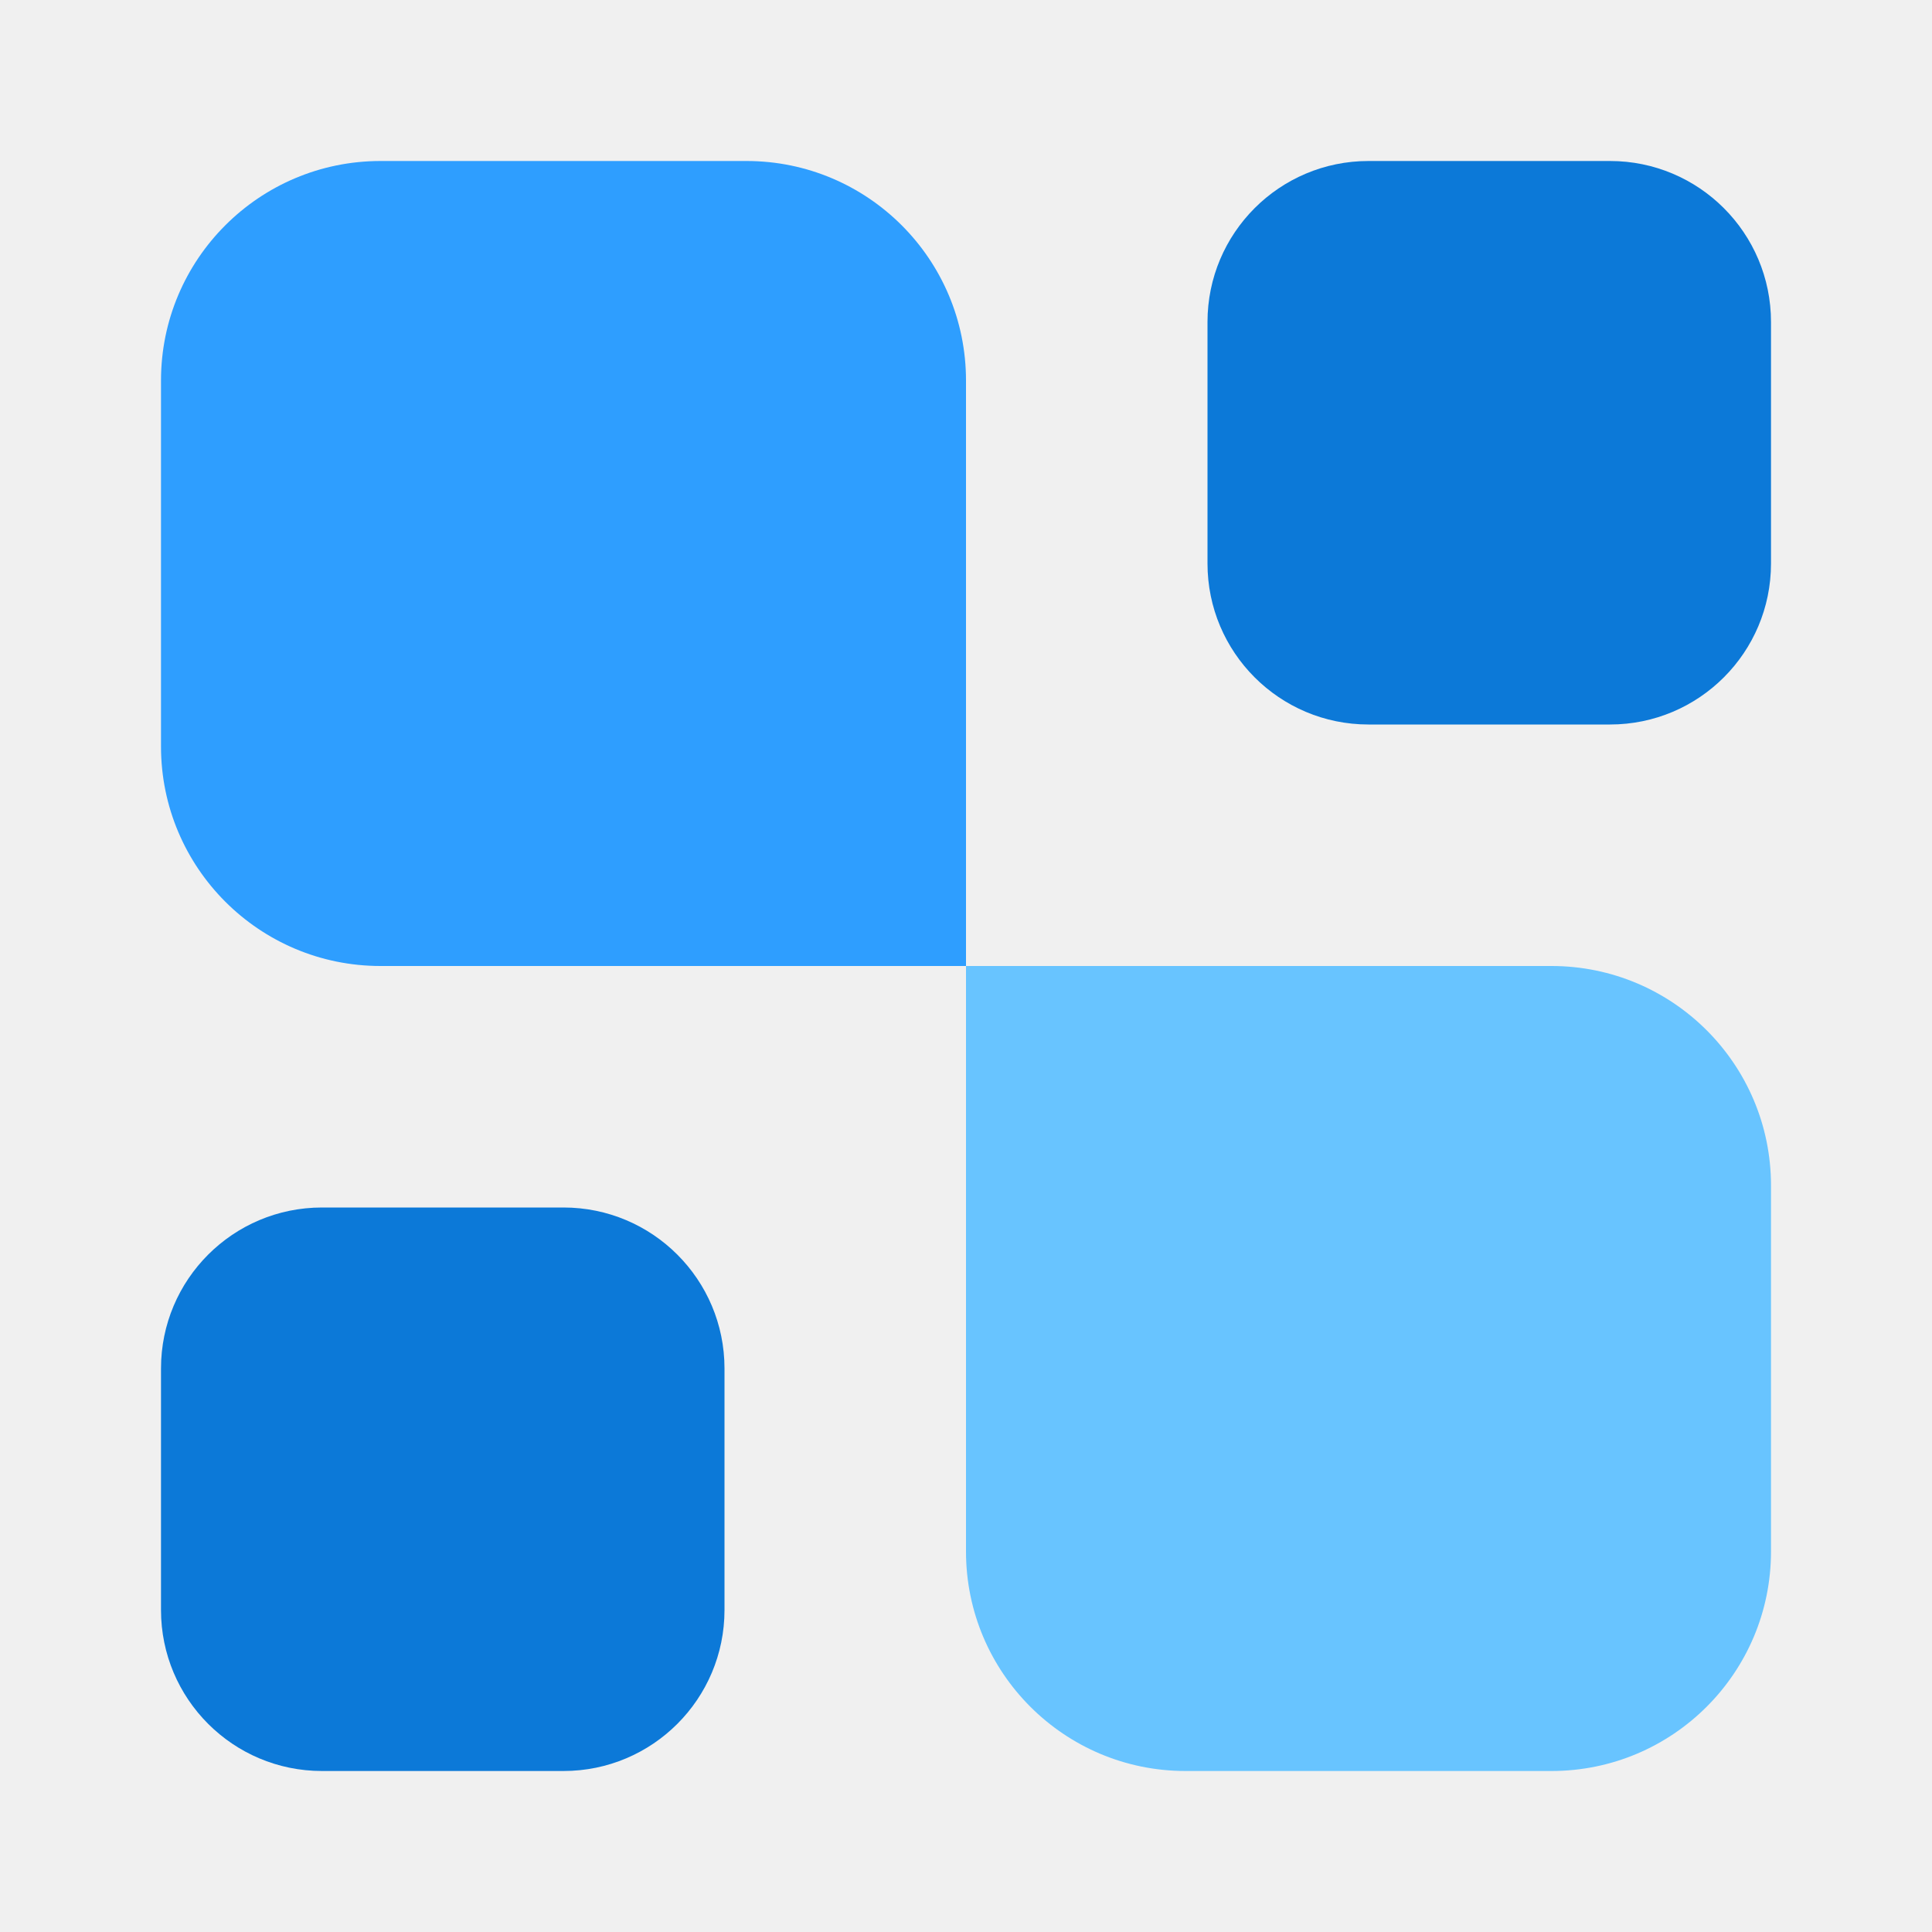
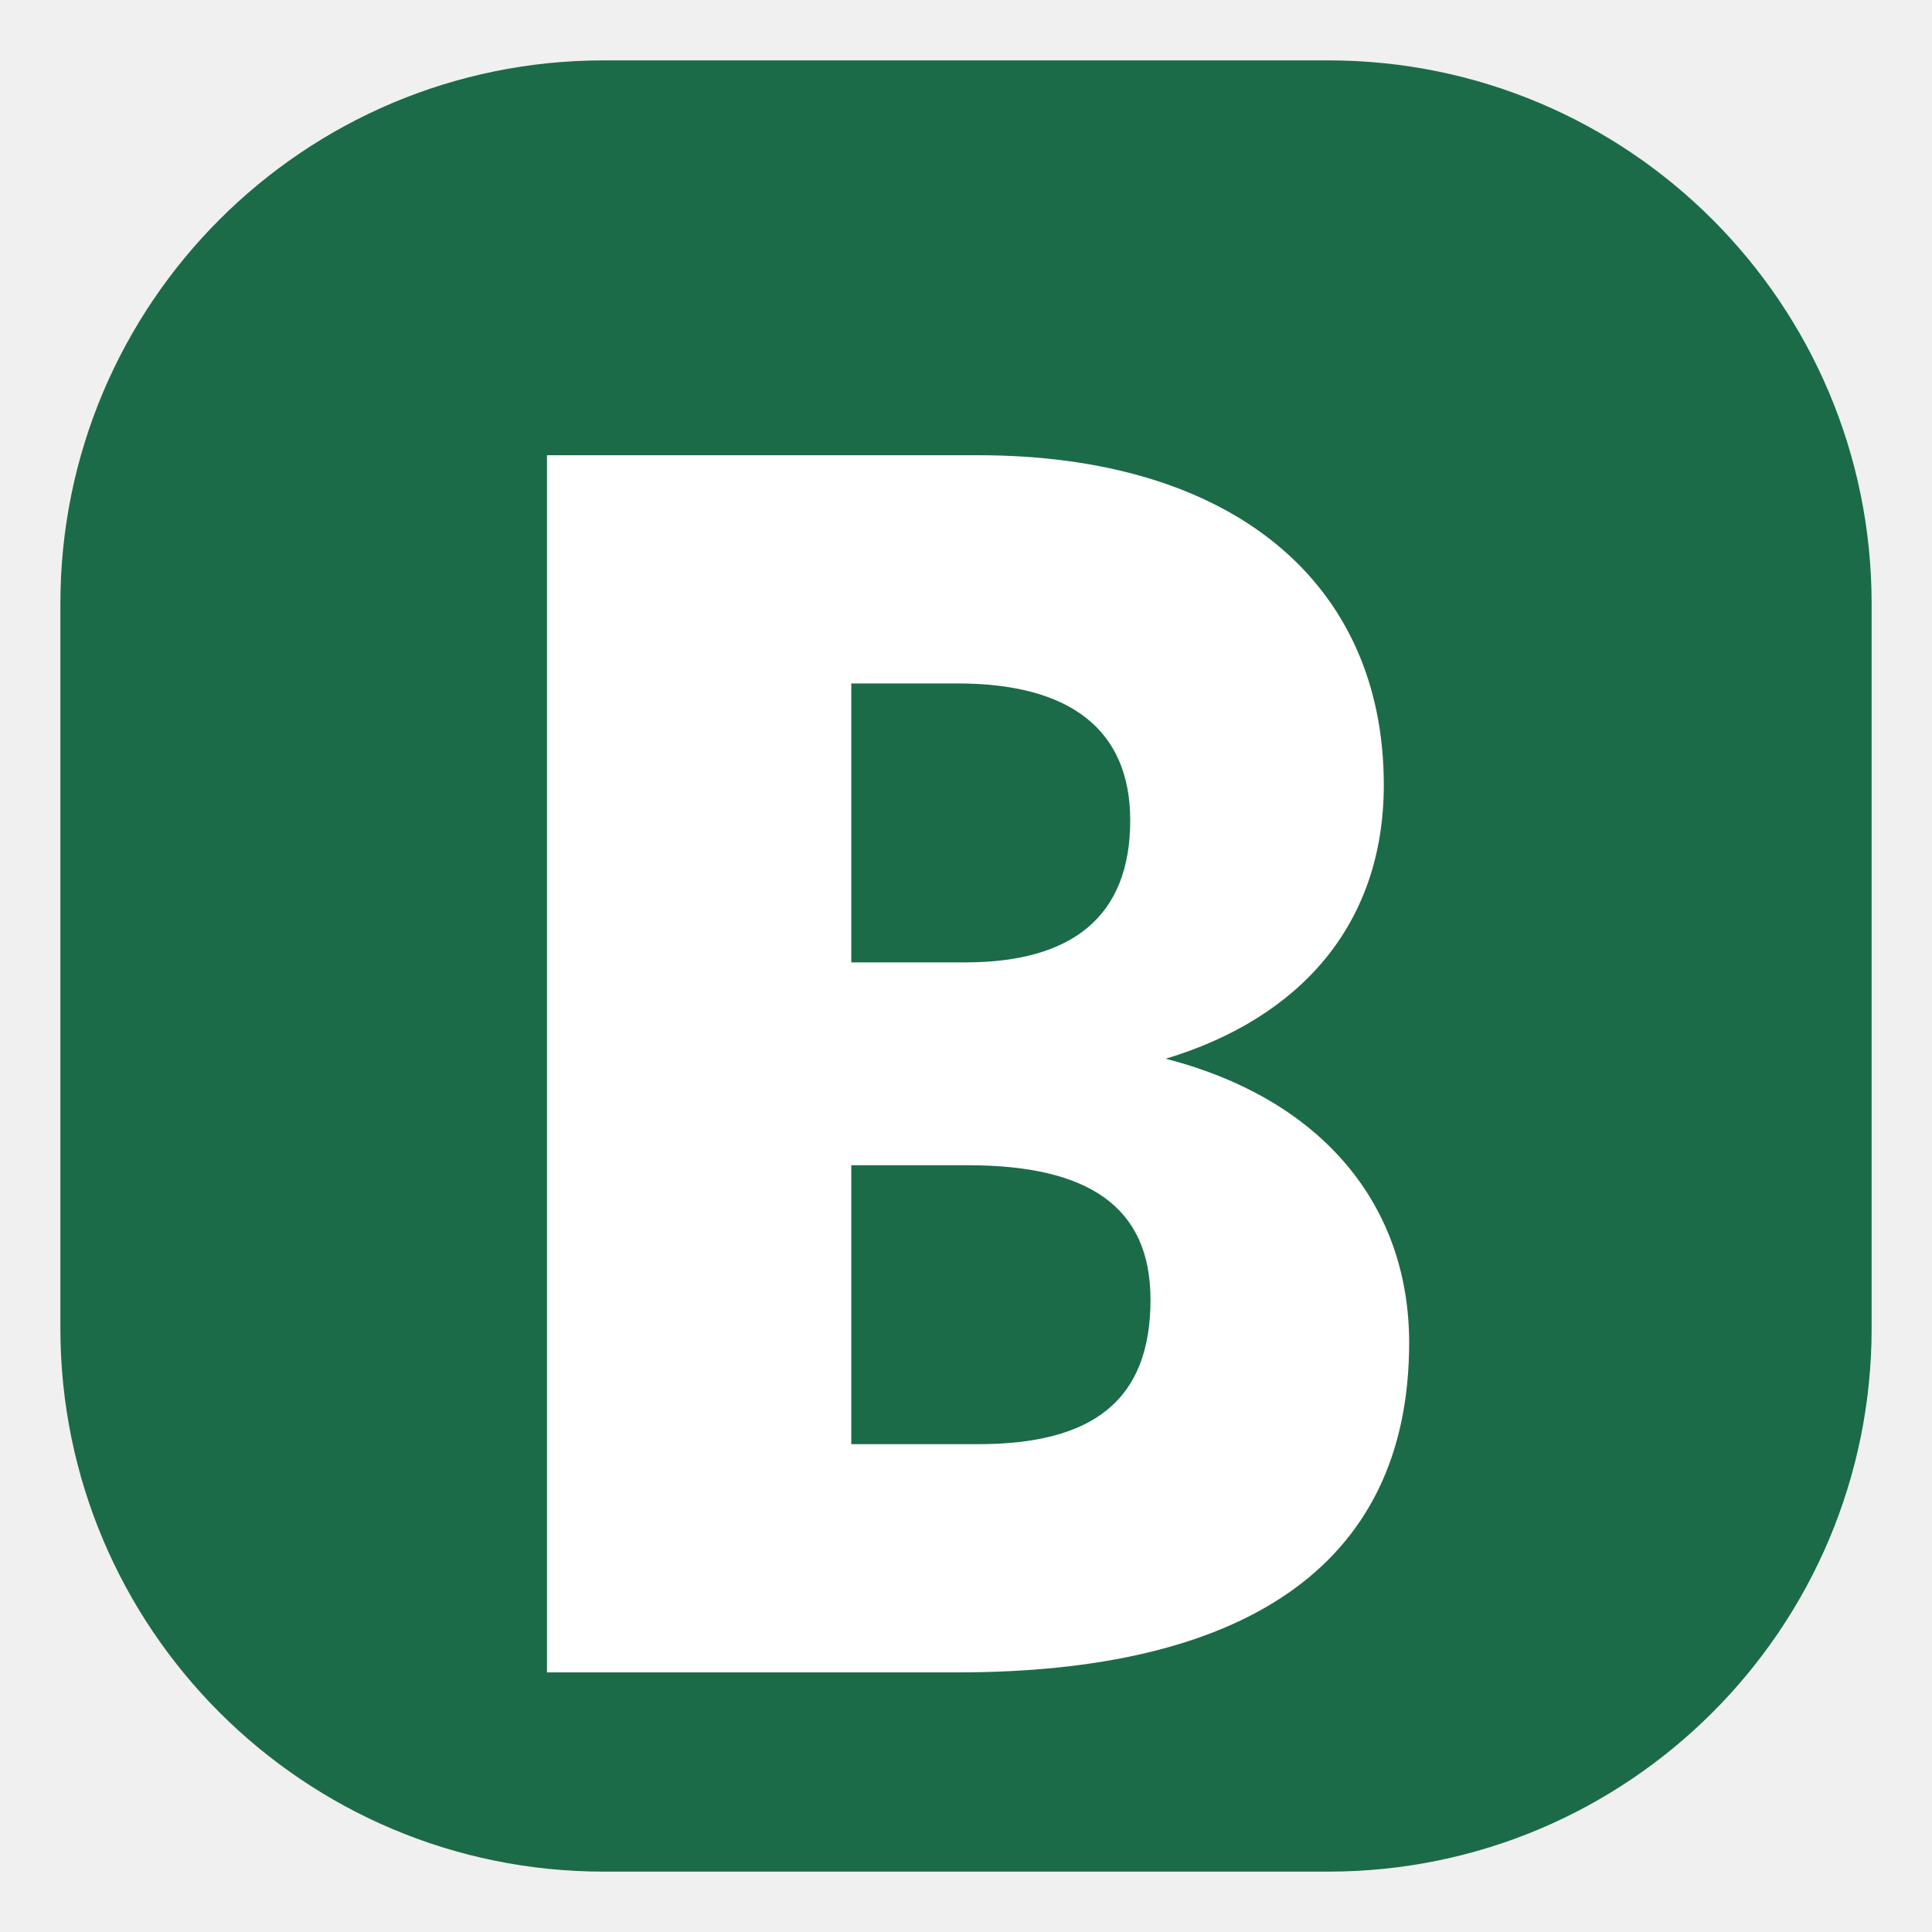
- <svg xmlns="http://www.w3.org/2000/svg" width="24" height="24" viewBox="0 0 24 24" fill="none">
-   <path d="M22 19.273C22 20.779 20.779 22 19.273 22H14.727C13.221 22 12 20.779 12 19.273V12H19.273C20.779 12 22 13.221 22 14.727V19.273Z" fill="#68C4FF" />
-   <path d="M20 2C21.105 2 22 2.895 22 4V7C22 8.105 21.105 9 20 9H17C15.895 9 15 8.105 15 7V4C15 2.895 15.895 2 17 2H20Z" fill="#0C79D8" />
-   <path d="M7 15C8.105 15 9 15.895 9 17V20C9 21.105 8.105 22 7 22H4C2.895 22 2 21.105 2 20V17C2 15.895 2.895 15 4 15H7Z" fill="#0C79D8" />
-   <path d="M12 12H4.727C3.221 12 2 10.779 2 9.273V4.727C2 3.221 3.221 2 4.727 2H9.273C10.779 2 12 3.221 12 4.727V12Z" fill="#2E9EFF" />
+ <svg xmlns="http://www.w3.org/2000/svg" width="64" height="64" viewBox="0 0 64 64">
+   <rect x="2" y="2" width="60" height="60" rx="18" fill="#1c6b48" />
+   <path fill="#fff" fill-rule="evenodd" transform="translate(3 5) scale(.84)" d="M18 12h17c10 0 16 5 16 13 0 5.5-3.3 9.2-8.6 10.8C48.6 37.4 52 41.6 52 47c0 9-6.8 13-17.8 13H18V12Zm12 9v11h4.5c4.2 0 6.5-1.8 6.5-5.6 0-3.6-2.4-5.4-6.8-5.4H30Zm0 19v11h5c4.5 0 6.8-1.7 6.8-5.7 0-3.7-2.5-5.3-7.2-5.3H30Z" />
</svg>
